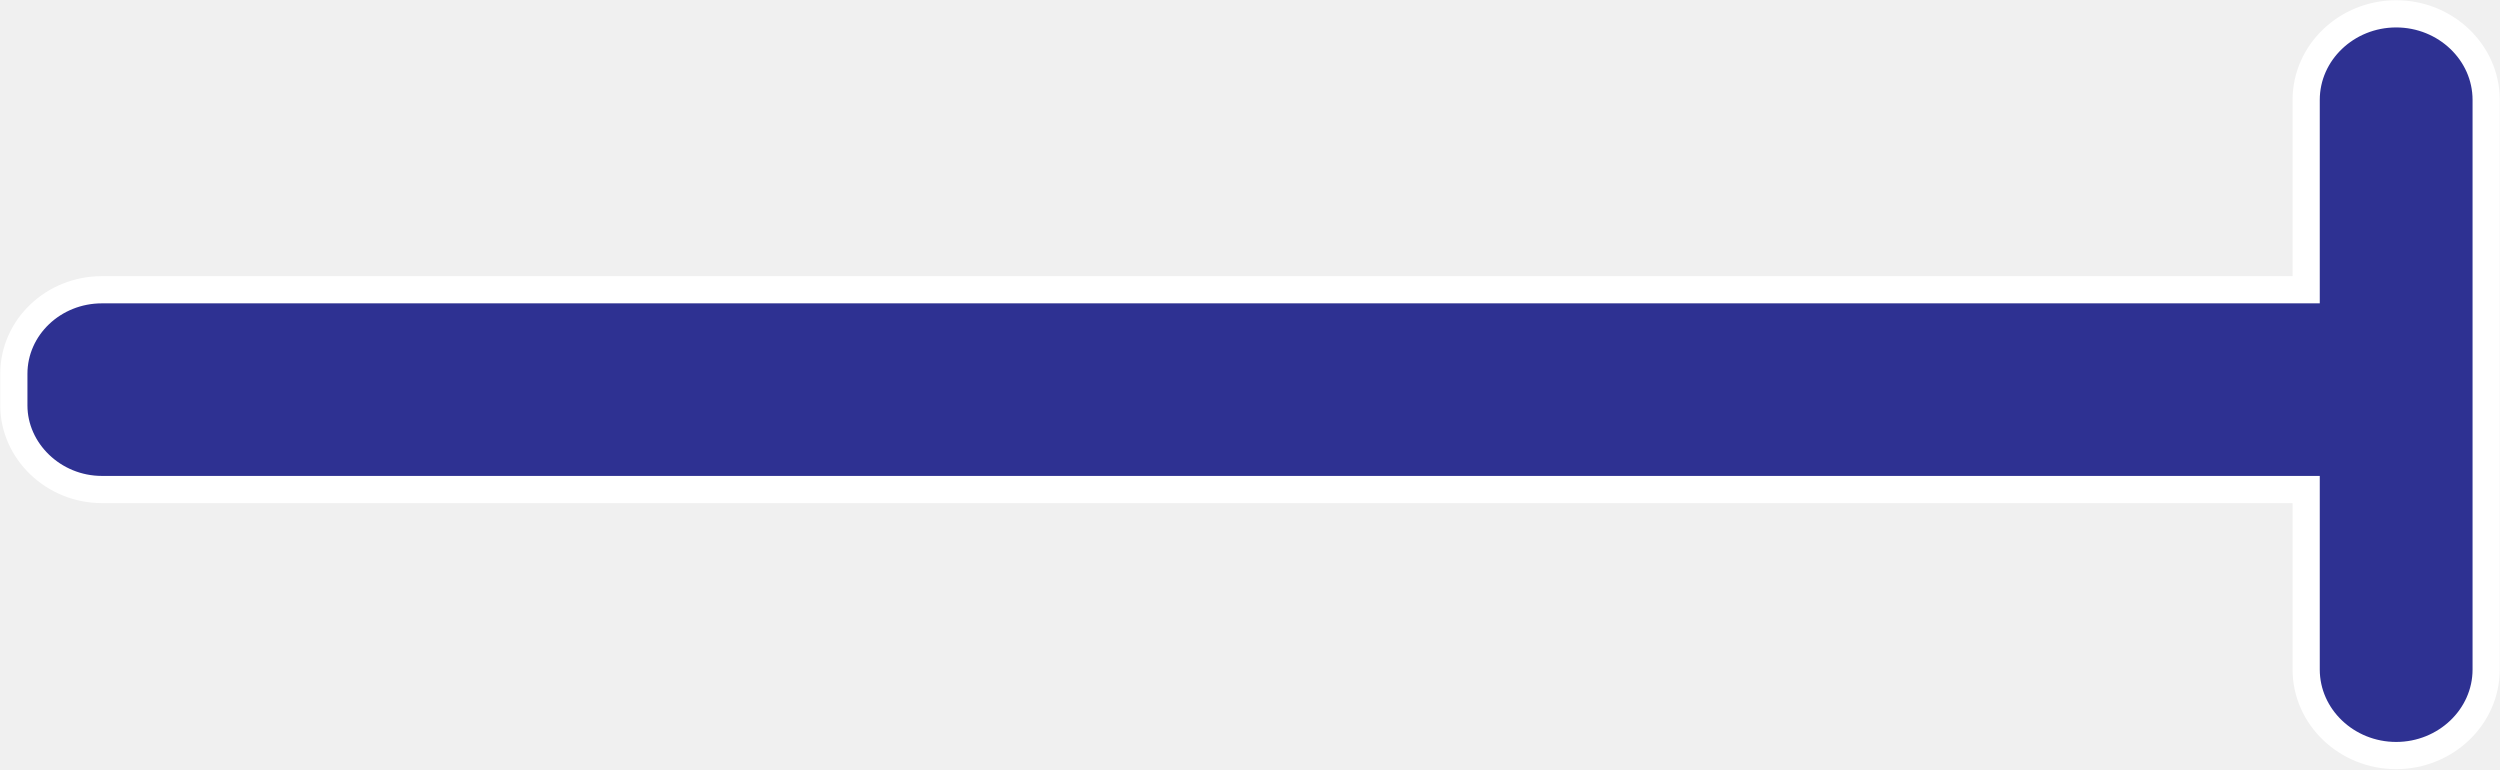
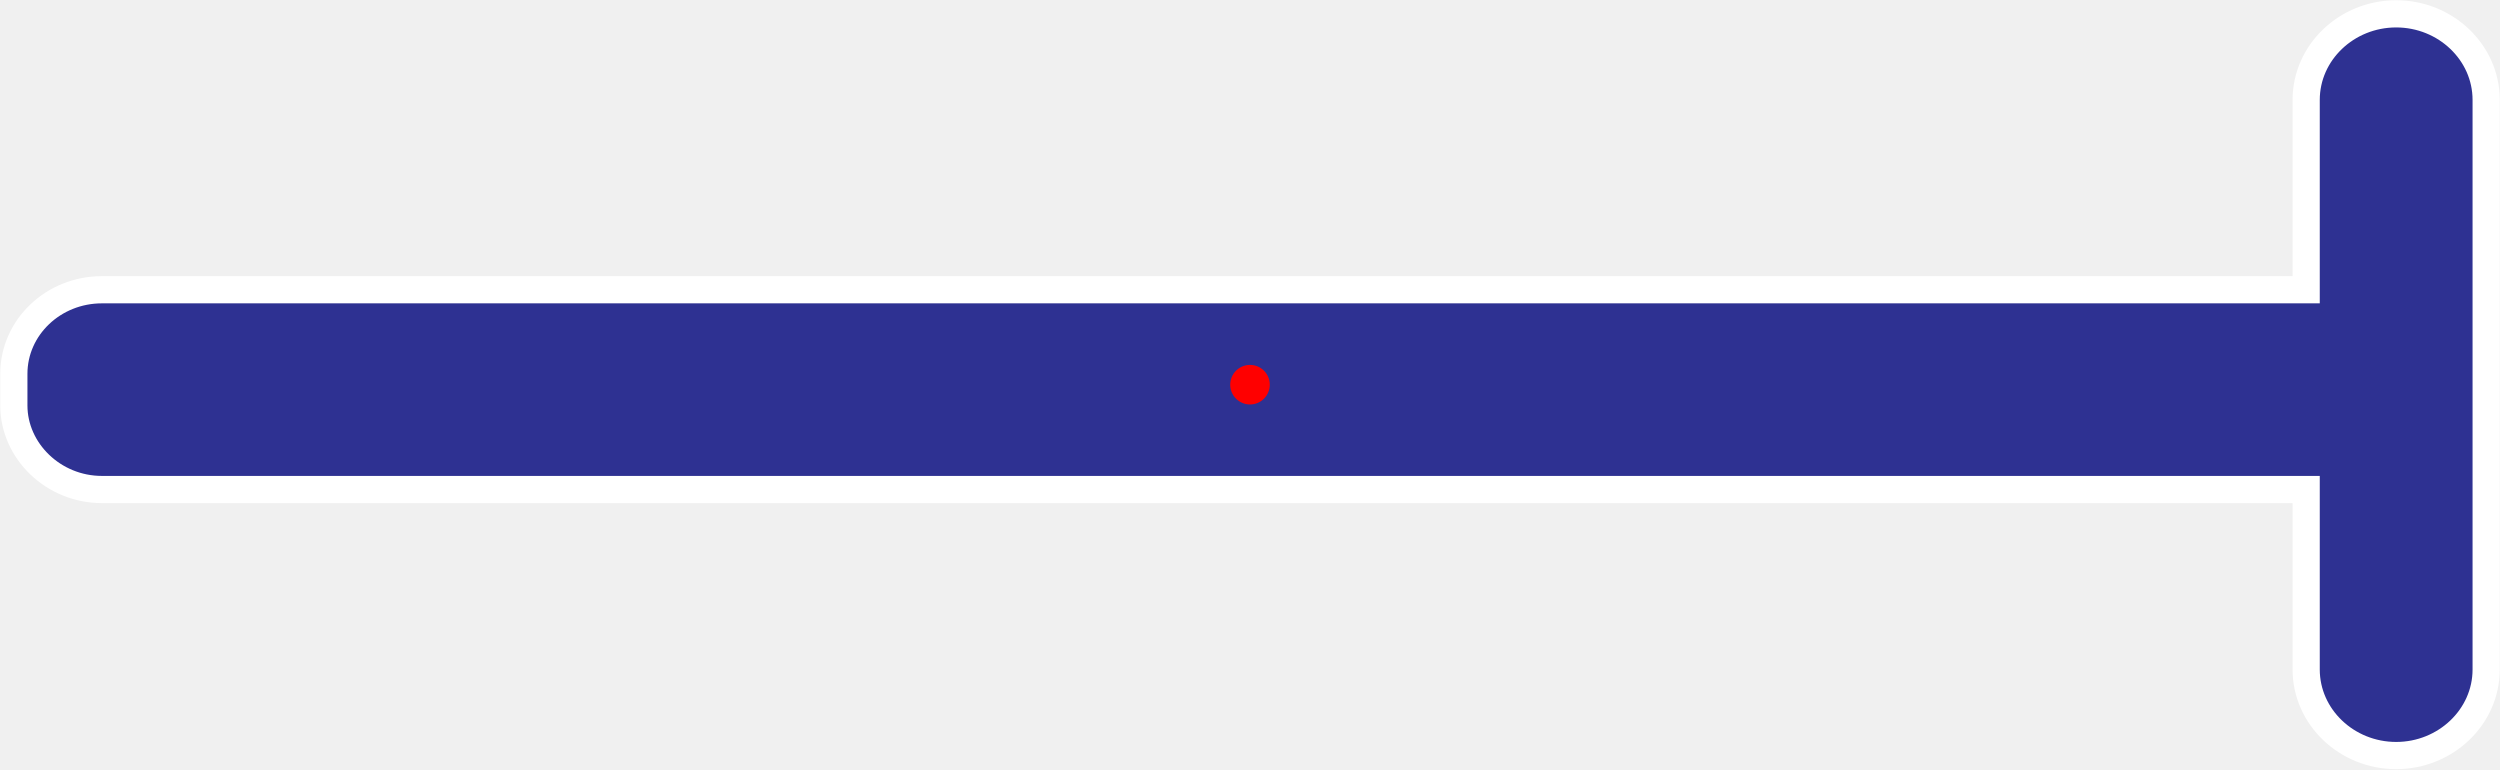
<svg xmlns="http://www.w3.org/2000/svg" version="1.1" id="staff" x="0px" y="0px" viewBox="0 0 252.8 77.8" style="enable-background:new 0 0 252.8 77.8;" xml:space="preserve">
  <style type="text/css">
- 	.st0{fill:#2E3192;stroke:#FFFFFF;stroke-width:2.75;stroke-miterlimit:10;}
+     .st0{fill:#2E3192;stroke:#FFFFFF;stroke-width:2.75;stroke-miterlimit:10;}
+     .centerPoint{fill:#FF0000;} 
</style>
-   <path class="st0" d="M251.4,67.7V10.1c0-4.8-4.1-8.7-9.1-8.7s-9.1,3.9-9.1,8.7v19.2H10.3c-4.9,0-8.9,3.8-8.9,8.5V41  c0,4.6,4,8.5,8.9,8.5h222.9v18.2c0,4.8,4.1,8.7,9.1,8.7S251.4,72.5,251.4,67.7z" />
+   <path class="st0" d="M251.4,67.7V10.1c0-4.8-4.1-8.7-9.1-8.7s-9.1,3.9-9.1,8.7v19.2H10.3c-4.9,0-8.9,3.8-8.9,8.5V41     c0,4.6,4,8.5,8.9,8.5h222.9v18.2c0,4.8,4.1,8.7,9.1,8.7S251.4,72.5,251.4,67.7z" />
+   <circle id="centerPoint" class="centerPoint" cx="126.4" cy="38.9" r="2" />
</svg>
